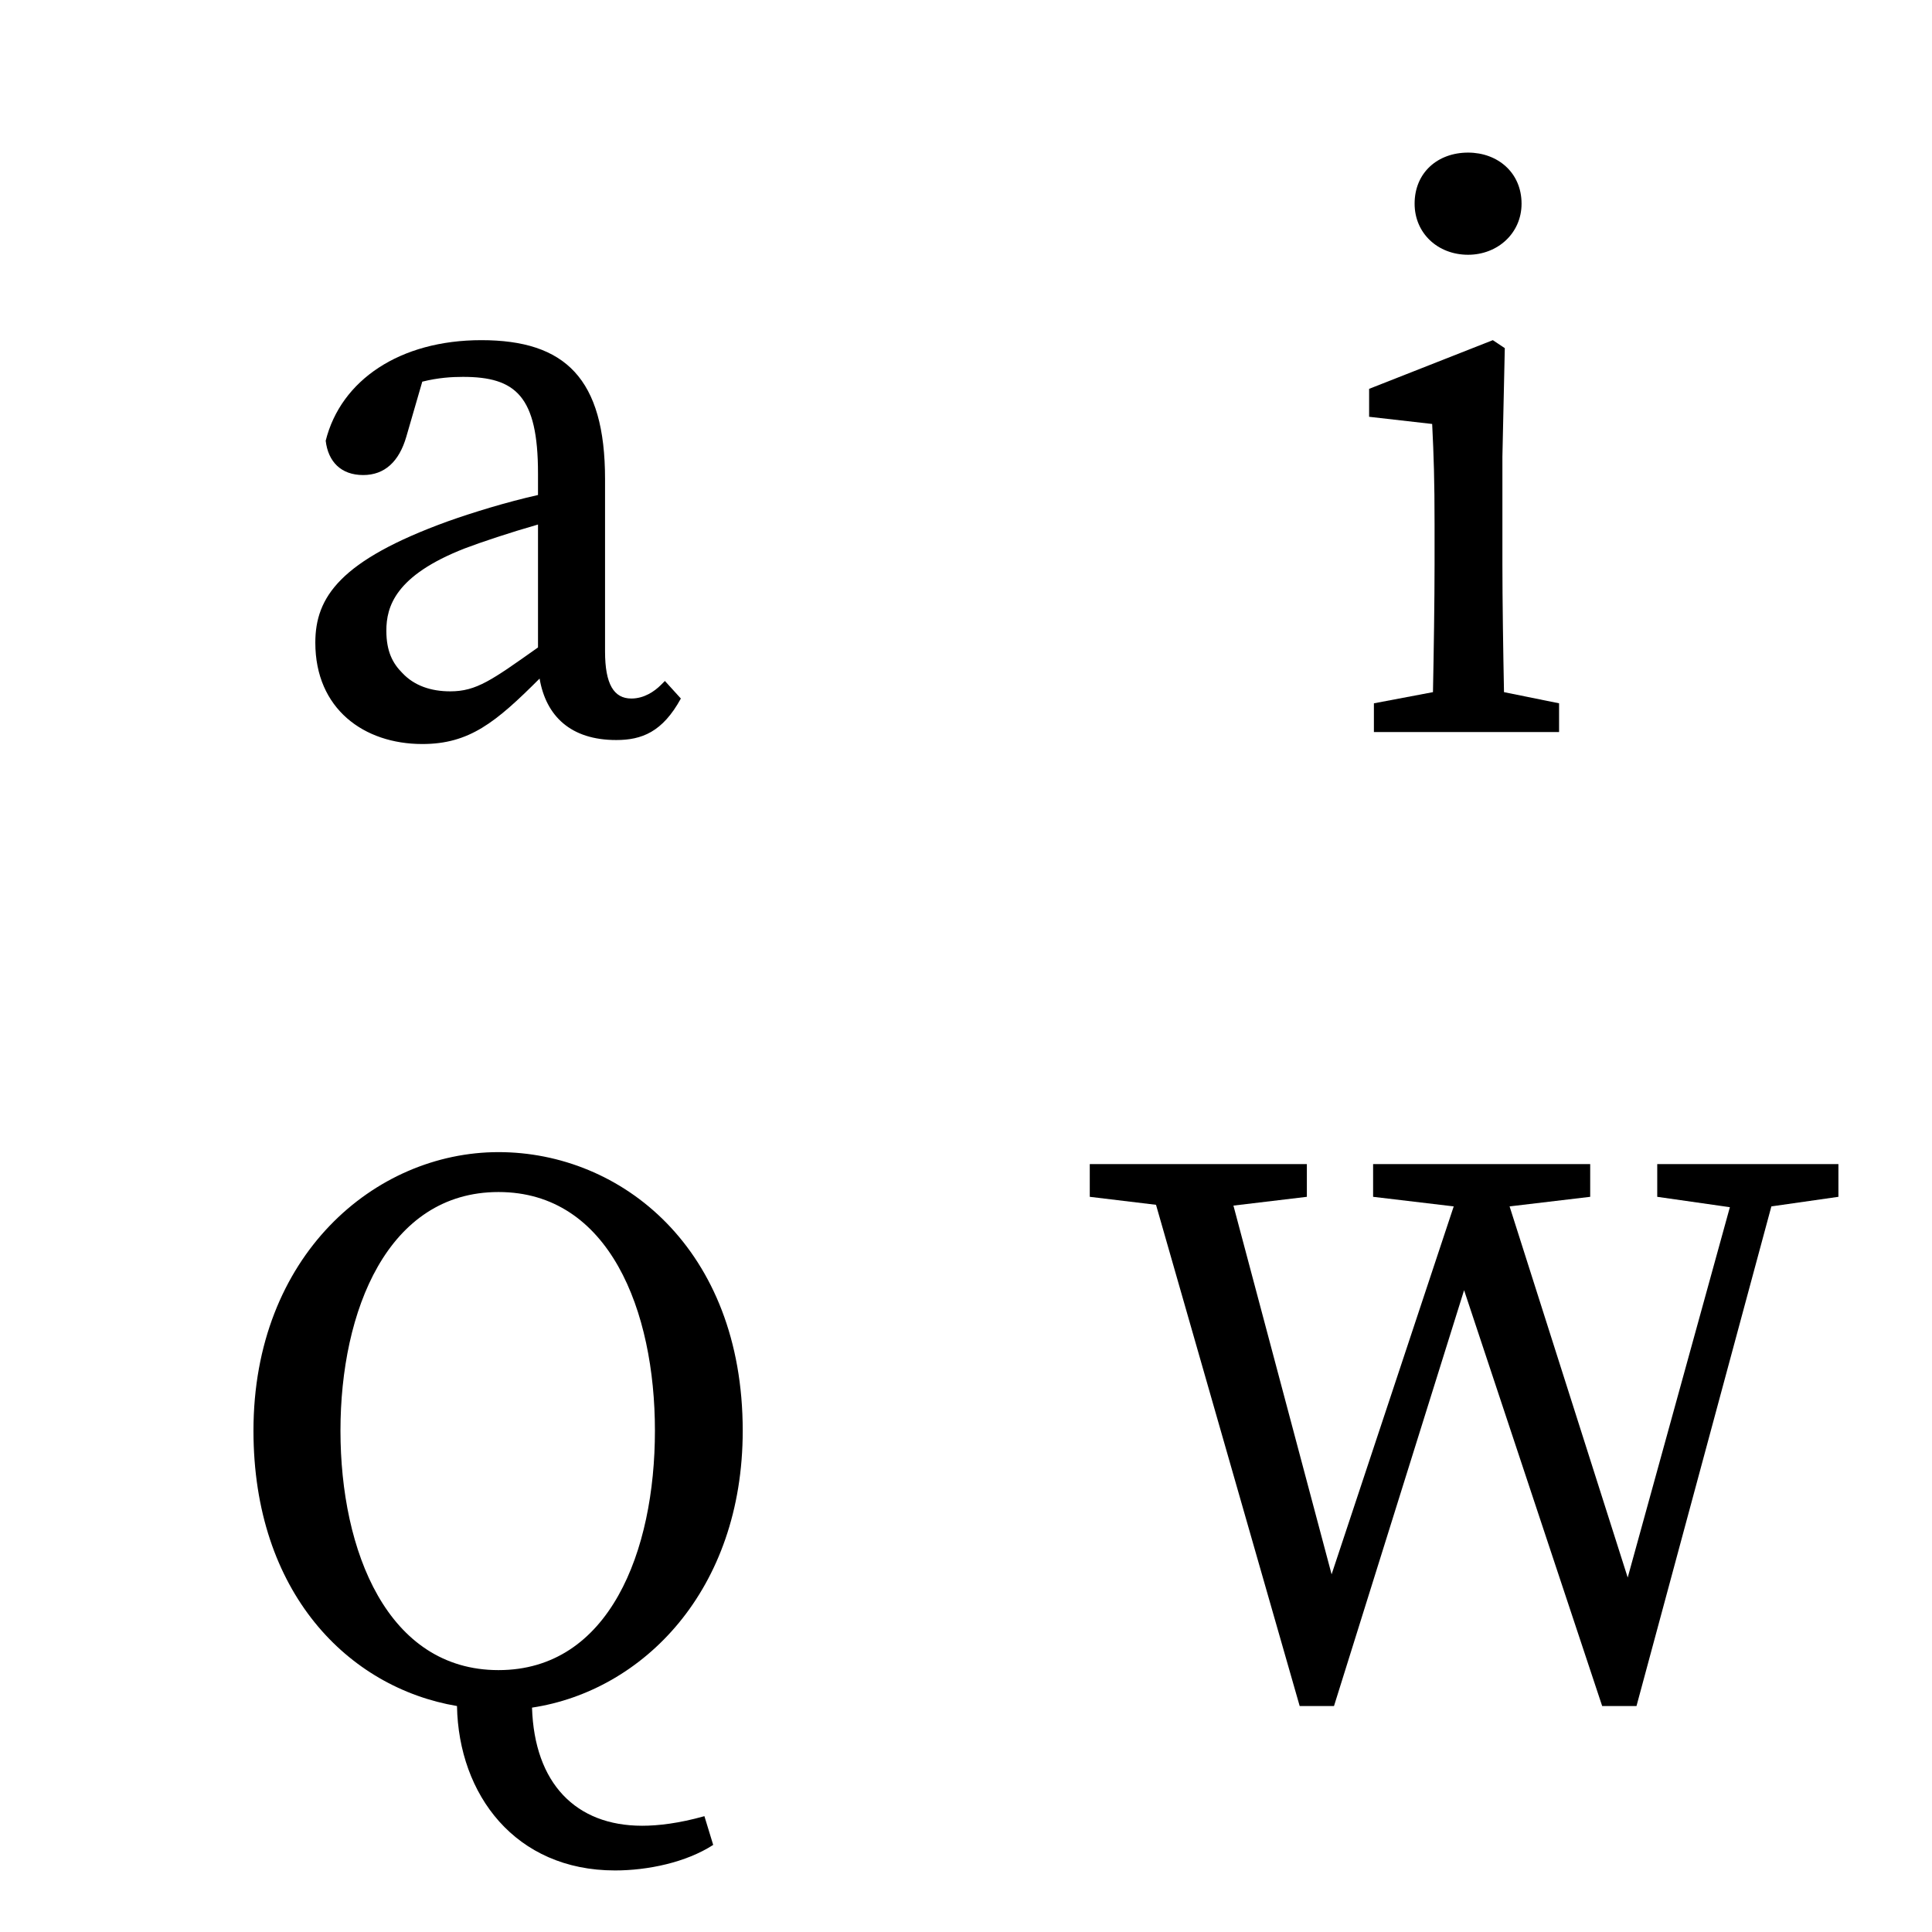
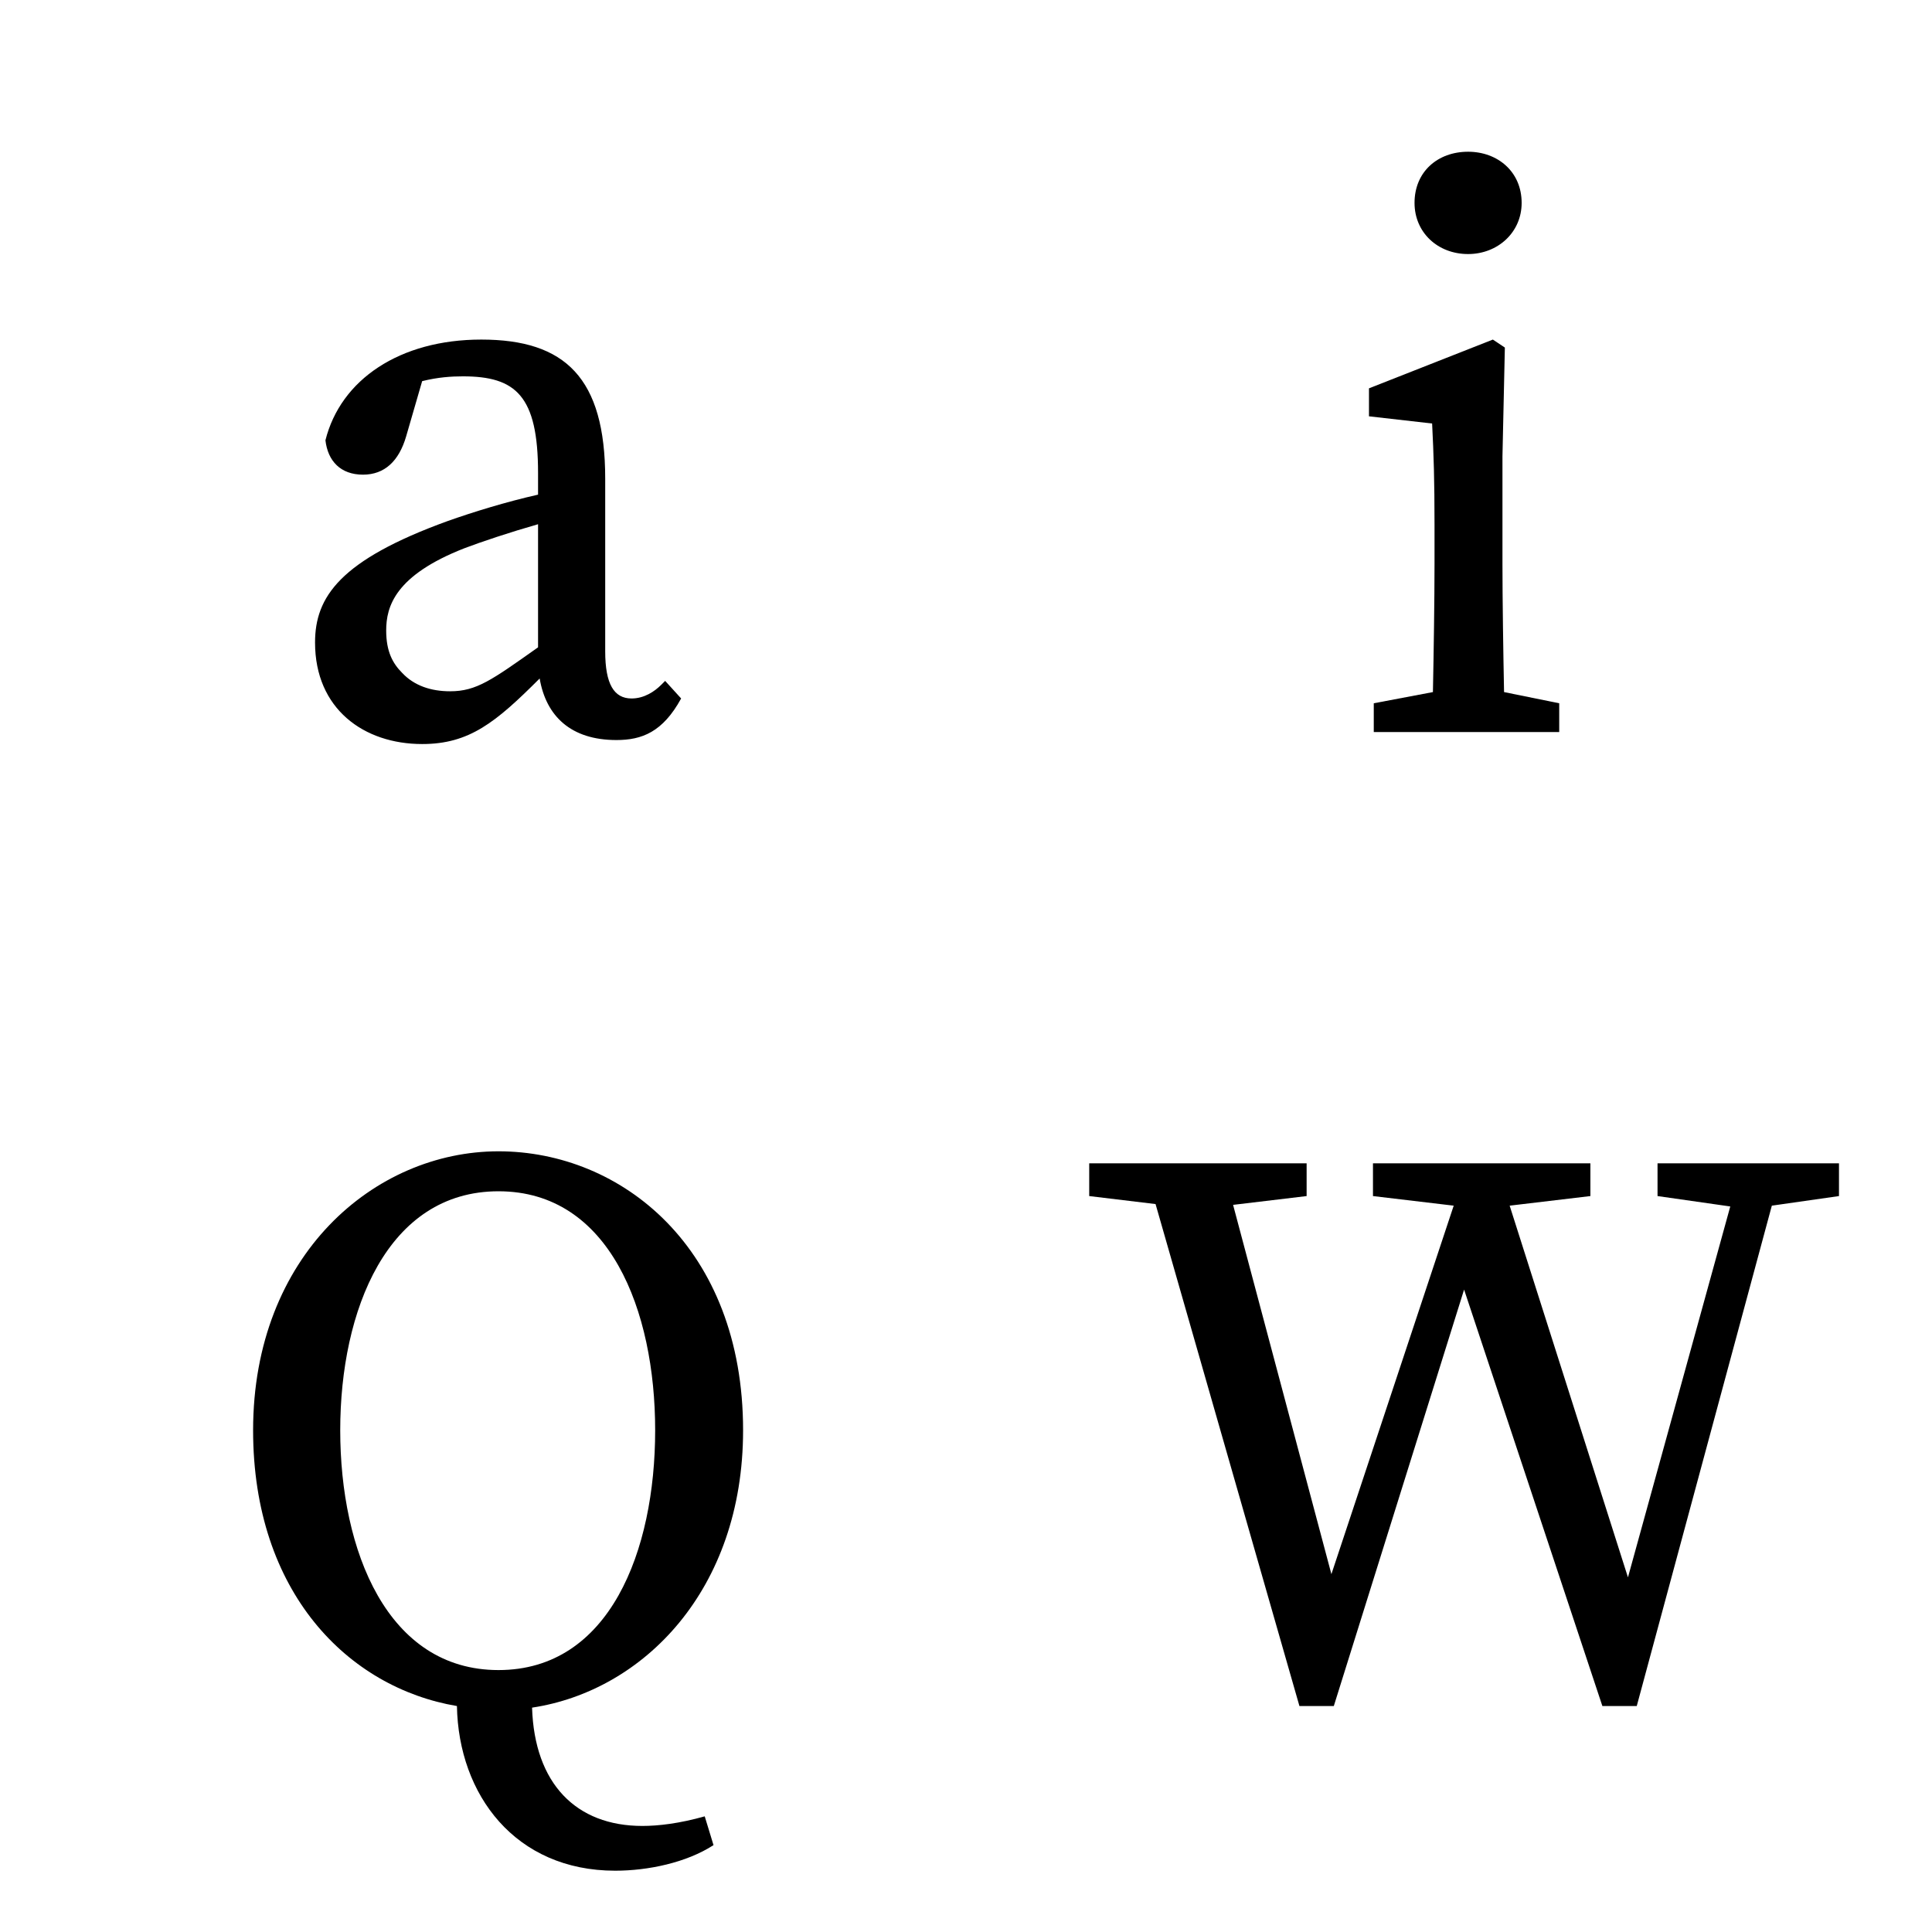
<svg xmlns="http://www.w3.org/2000/svg" height="512" width="512">
  <style>
path { fill: black; fill-rule: nonzero; }
</style>
  <g>
-     <g transform="translate(8 8) scale(0.2115139) translate(312.25 879.375) scale(1 -1)">
+     <g transform="translate(8 8) scale(0.21183) translate(311.375 878.0625) scale(1 -1)">
      <path d="M324,106 c-58,-41,-77,-55,-110,-55 c-24,0,-45,7,-60,23 c-12,12,-20,27,-20,53 c0,30,11,69,98,103 c21,8,57,20,92,30 z M483,64 l-5,-5 c-8,-8,-21,-17,-37,-17 c-22,0,-33,18,-33,59 l0,216 c0,126,-50,174,-155,174 c-102,0,-176,-50,-195,-126 c3,-26,19,-43,47,-43 c27,0,45,17,54,48 l20,69 c20,5,37,6,51,6 c66,0,94,-24,94,-121 l0,-27 c-40,-9,-82,-22,-113,-33 c-135,-49,-166,-95,-166,-152 c0,-83,61,-127,134,-127 c59,0,92,27,147,82 c8,-47,39,-77,96,-77 c32,0,58,10,81,52 z" />
    </g>
-     <g transform="translate(264 8) scale(0.2115139) translate(438.25 879.375) scale(1 -1)">
+     <g transform="translate(264 8) scale(0.21183) translate(437.375 878.0625) scale(1 -1)">
      <path d="M153,598 c37,0,67,27,67,64 c0,39,-30,64,-67,64 c-38,0,-67,-25,-67,-64 c0,-37,29,-64,67,-64 z M198,50 c-1,50,-2,116,-2,160 l0,135 l3,136 l-15,10 l-155,-61 l0,-35 l79,-9 c2,-40,3,-71,3,-126 l0,-50 c0,-45,-1,-110,-2,-160 l-74,-14 l0,-36 l232,0 l0,36 z" />
    </g>
-     <g transform="translate(8 264) scale(0.2115139) translate(232.75 879.375) scale(1 -1)">
+     <g transform="translate(8 264) scale(0.21183) translate(231.875 878.0625) scale(1 -1)">
      <path d="M156,335 c0,150,59,299,198,299 c139,0,196,-149,196,-299 c0,-151,-57,-300,-196,-300 c-139,0,-198,149,-198,300 z M612,-148 c-32,-9,-58,-12,-78,-12 c-83,0,-135,53,-138,148 c139,21,264,147,264,347 c0,228,-152,349,-306,349 c-155,0,-307,-130,-307,-349 c0,-203,119,-322,255,-345 c2,-111,73,-206,198,-206 c41,0,89,10,123,32 z" />
    </g>
-     <g transform="translate(264 264) scale(0.2115139) translate(102.25 879.375) scale(1 -1)">
+     <g transform="translate(264 264) scale(0.21183) translate(101.375 878.0625) scale(1 -1)">
      <path d="M953,669 l-227,0 l0,-41 l91,-13 l-128,-464 l-148,465 l101,12 l0,41 l-272,0 l0,-41 l101,-12 l-153,-461 l-123,462 l92,11 l0,41 l-272,0 l0,-41 l83,-10 l180,-628 l43,0 l163,521 l173,-521 l43,0 l169,626 l84,12 z" />
    </g>
  </g>
</svg>
